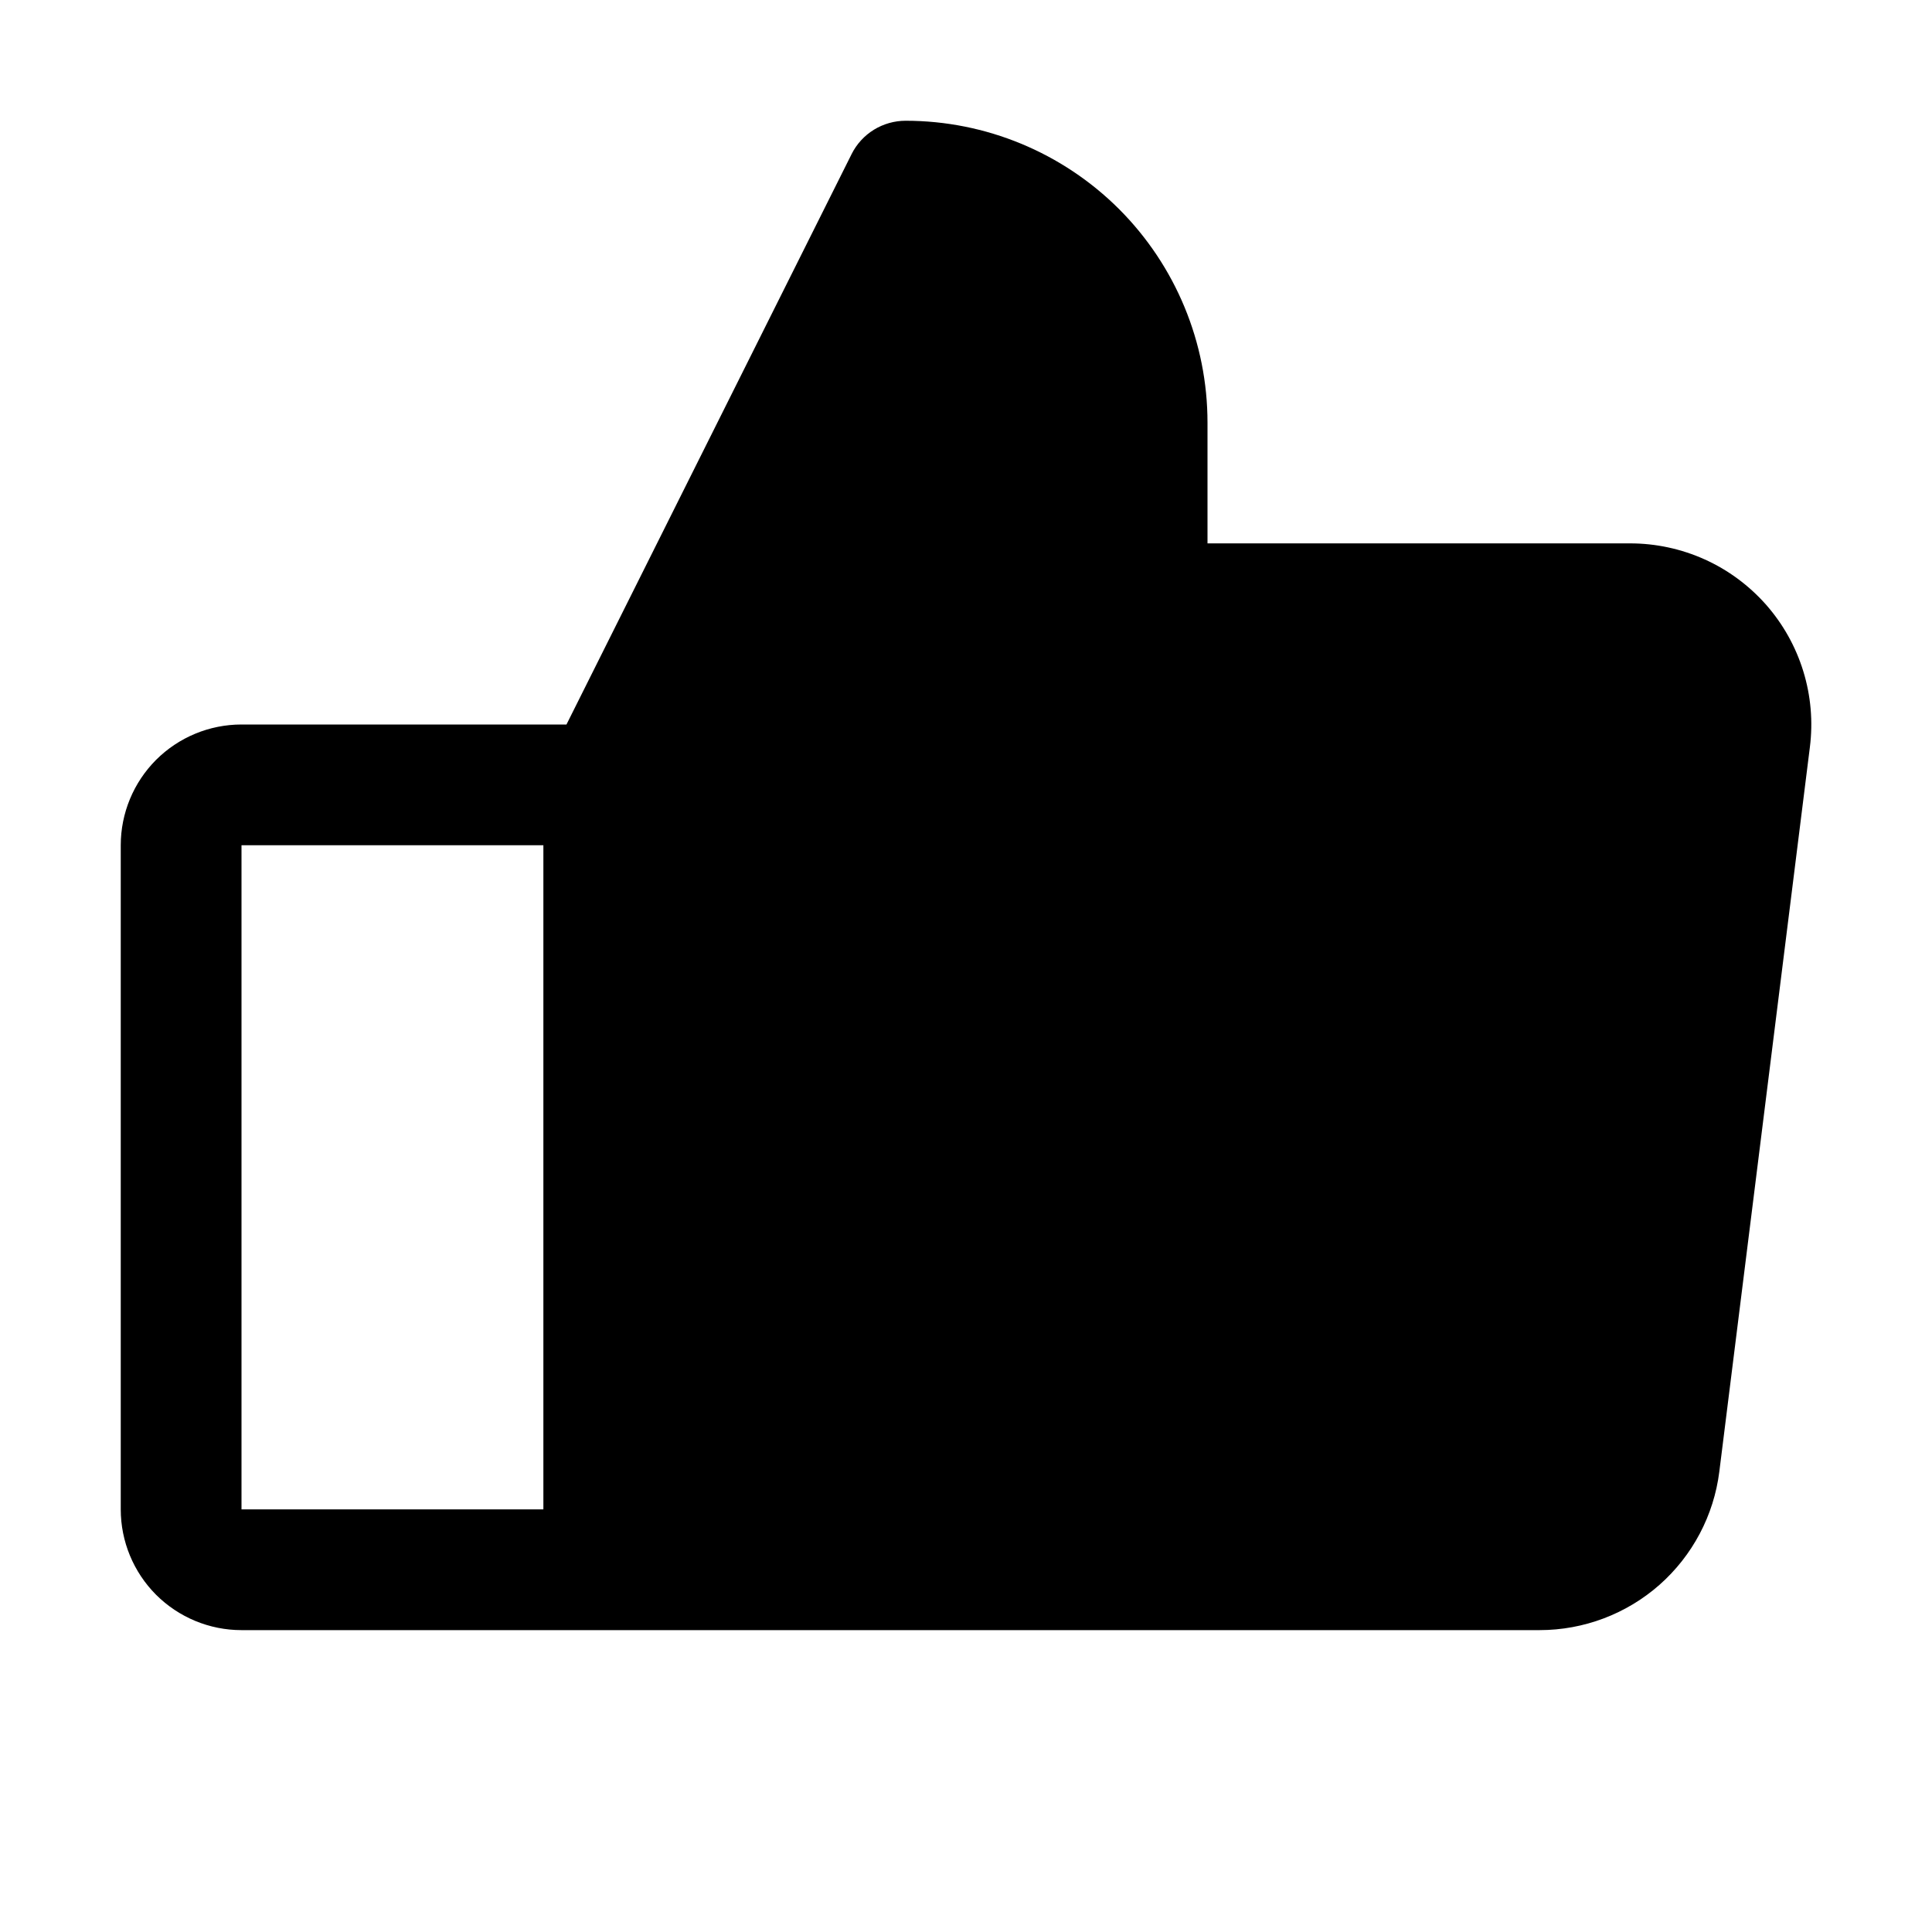
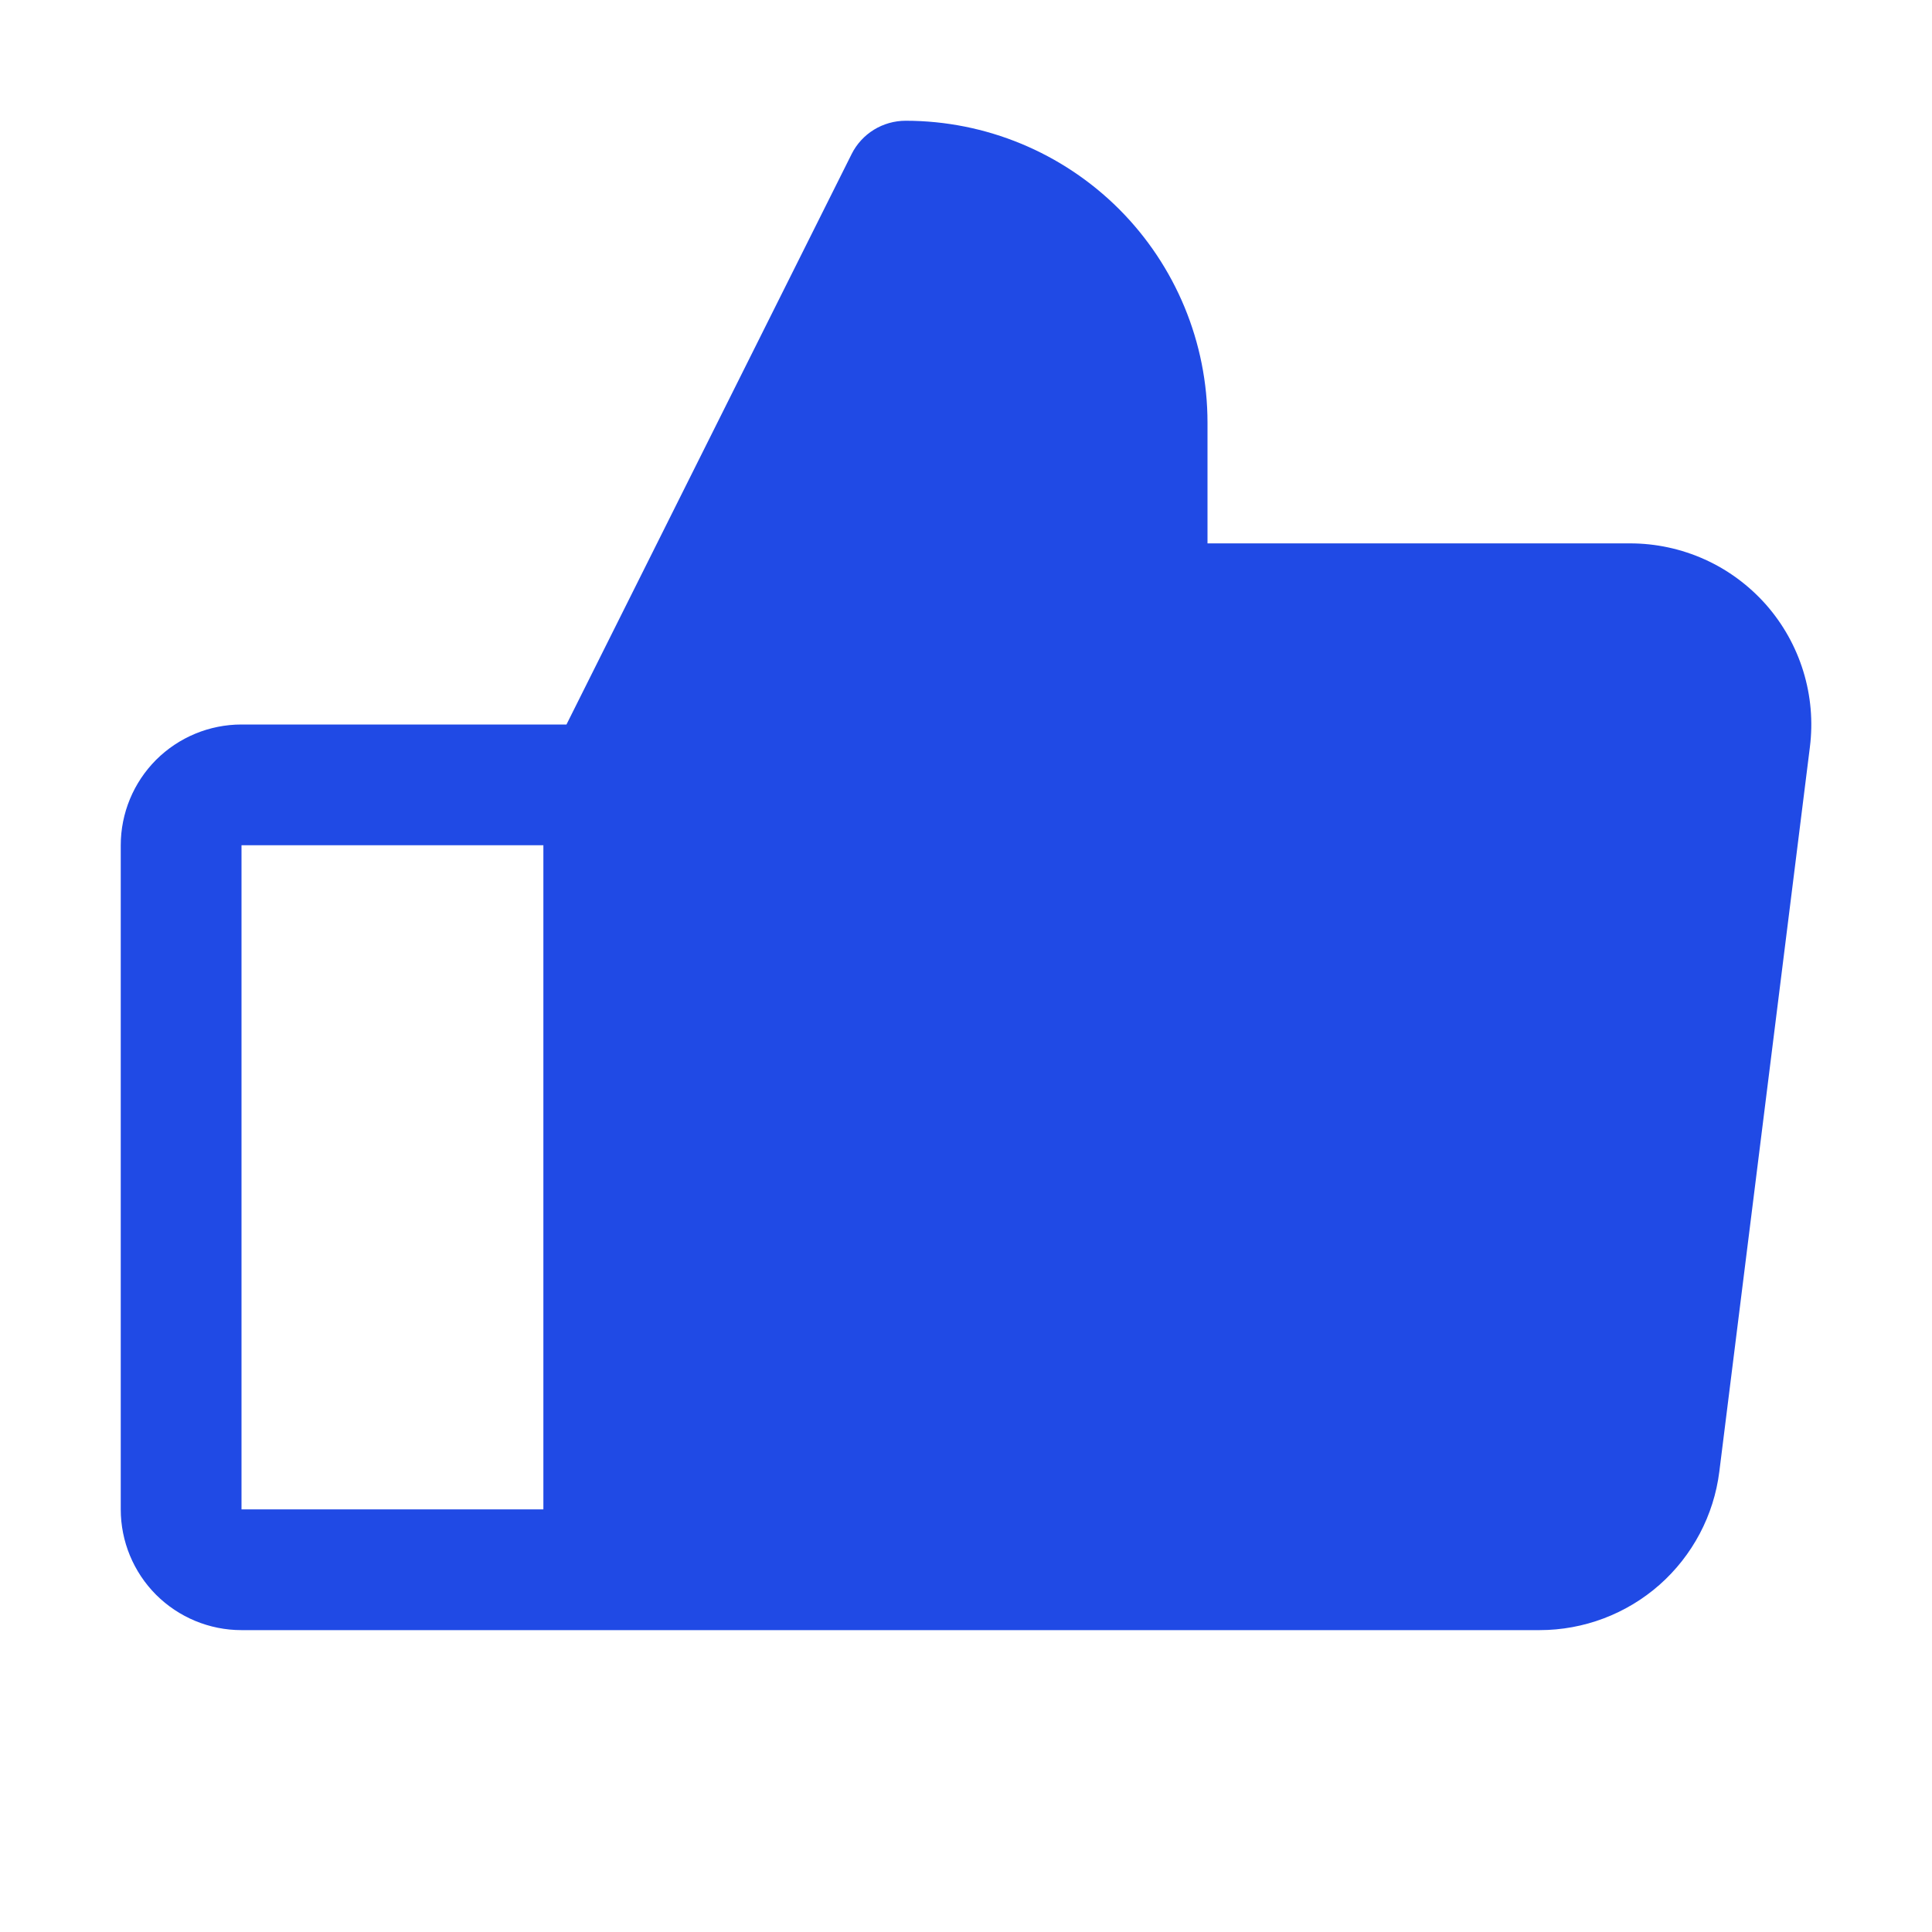
<svg xmlns="http://www.w3.org/2000/svg" width="24" height="24" viewBox="0 0 24 24" fill="none">
-   <path d="M21.938 7.511C21.726 7.272 21.467 7.08 21.176 6.949C20.885 6.818 20.569 6.75 20.25 6.75H15V5.25C15 4.255 14.605 3.302 13.902 2.598C13.198 1.895 12.245 1.5 11.25 1.5C11.111 1.5 10.974 1.539 10.855 1.612C10.737 1.685 10.641 1.79 10.579 1.914L7.037 9H3C2.602 9 2.221 9.158 1.939 9.439C1.658 9.721 1.5 10.102 1.5 10.5V18.75C1.5 19.148 1.658 19.529 1.939 19.811C2.221 20.092 2.602 20.25 3 20.25H19.125C19.673 20.25 20.203 20.05 20.614 19.688C21.025 19.325 21.29 18.825 21.358 18.281L22.483 9.281C22.523 8.964 22.495 8.643 22.401 8.338C22.307 8.032 22.149 7.751 21.938 7.511ZM3 10.5H6.75V18.75H3V10.5Z" fill="black" />
+   <path d="M21.938 7.511C21.726 7.272 21.467 7.08 21.176 6.949C20.885 6.818 20.569 6.75 20.25 6.75H15V5.25C15 4.255 14.605 3.302 13.902 2.598C13.198 1.895 12.245 1.5 11.25 1.5C11.111 1.5 10.974 1.539 10.855 1.612C10.737 1.685 10.641 1.79 10.579 1.914L7.037 9H3C2.602 9 2.221 9.158 1.939 9.439C1.658 9.721 1.5 10.102 1.5 10.5V18.75C1.5 19.148 1.658 19.529 1.939 19.811C2.221 20.092 2.602 20.25 3 20.25H19.125C19.673 20.25 20.203 20.05 20.614 19.688C21.025 19.325 21.29 18.825 21.358 18.281L22.483 9.281C22.523 8.964 22.495 8.643 22.401 8.338C22.307 8.032 22.149 7.751 21.938 7.511ZM3 10.5H6.75V18.75H3V10.5Z" fill="#204AE5" />
</svg>
